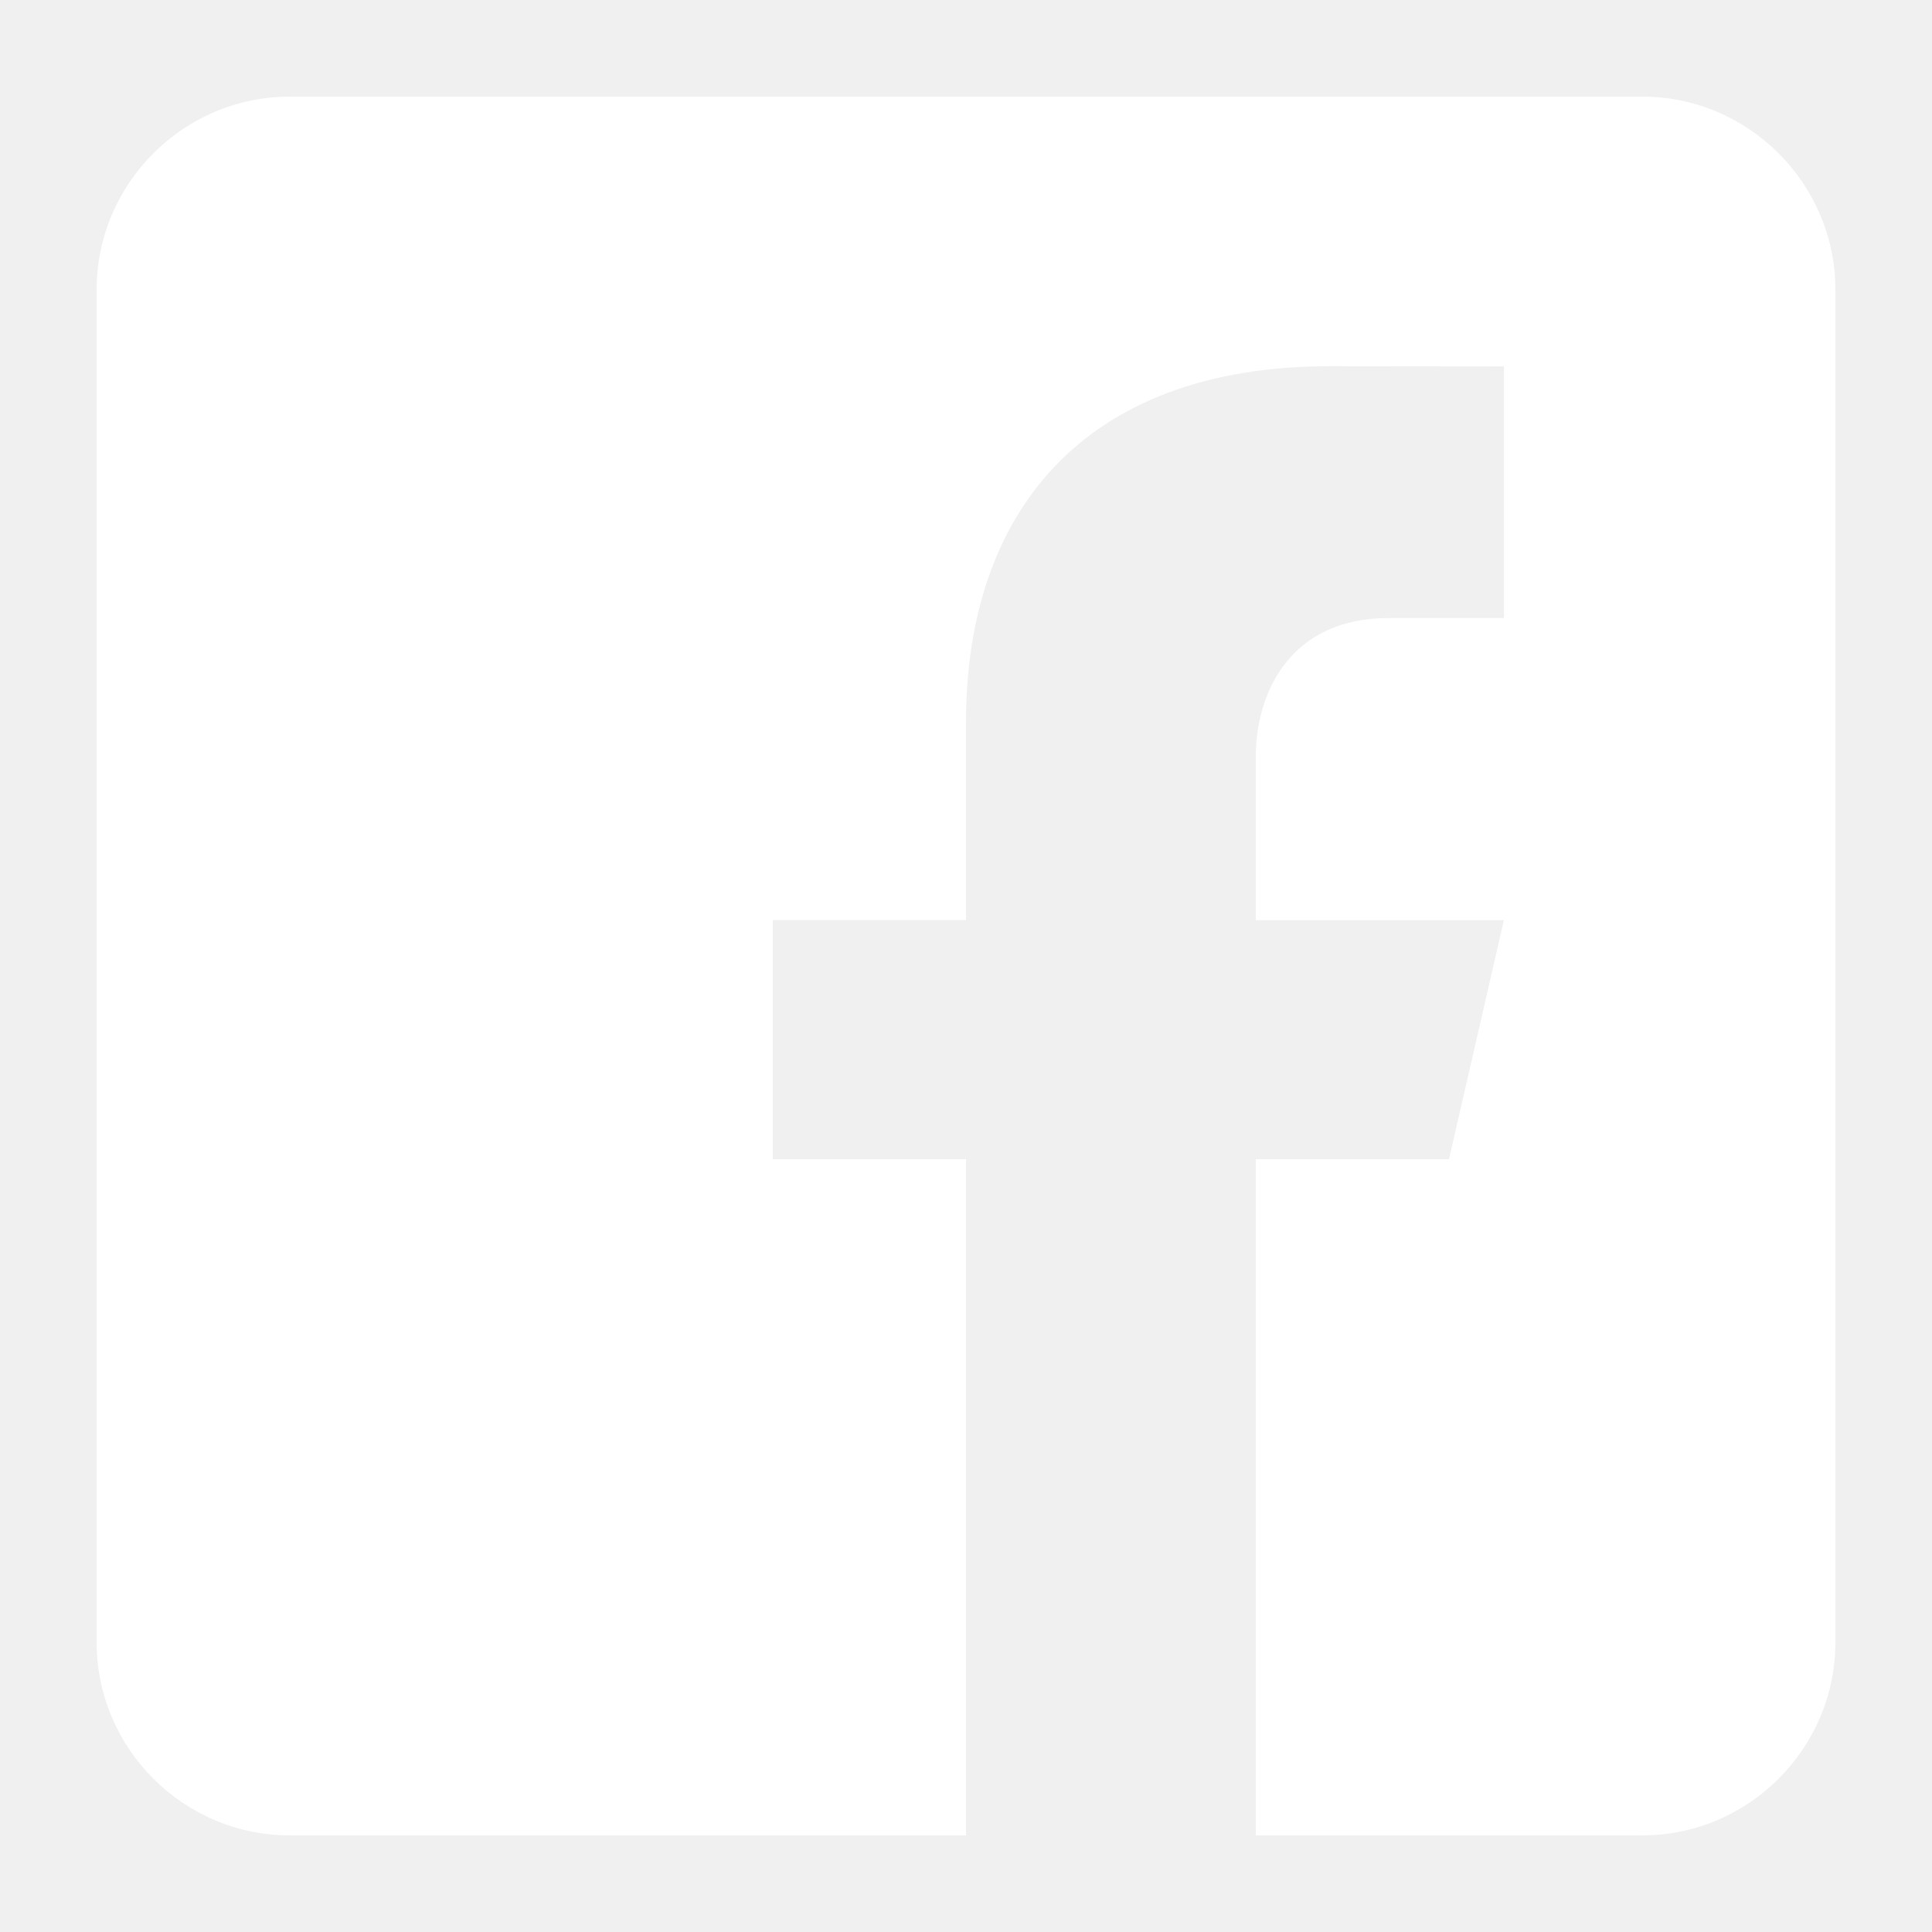
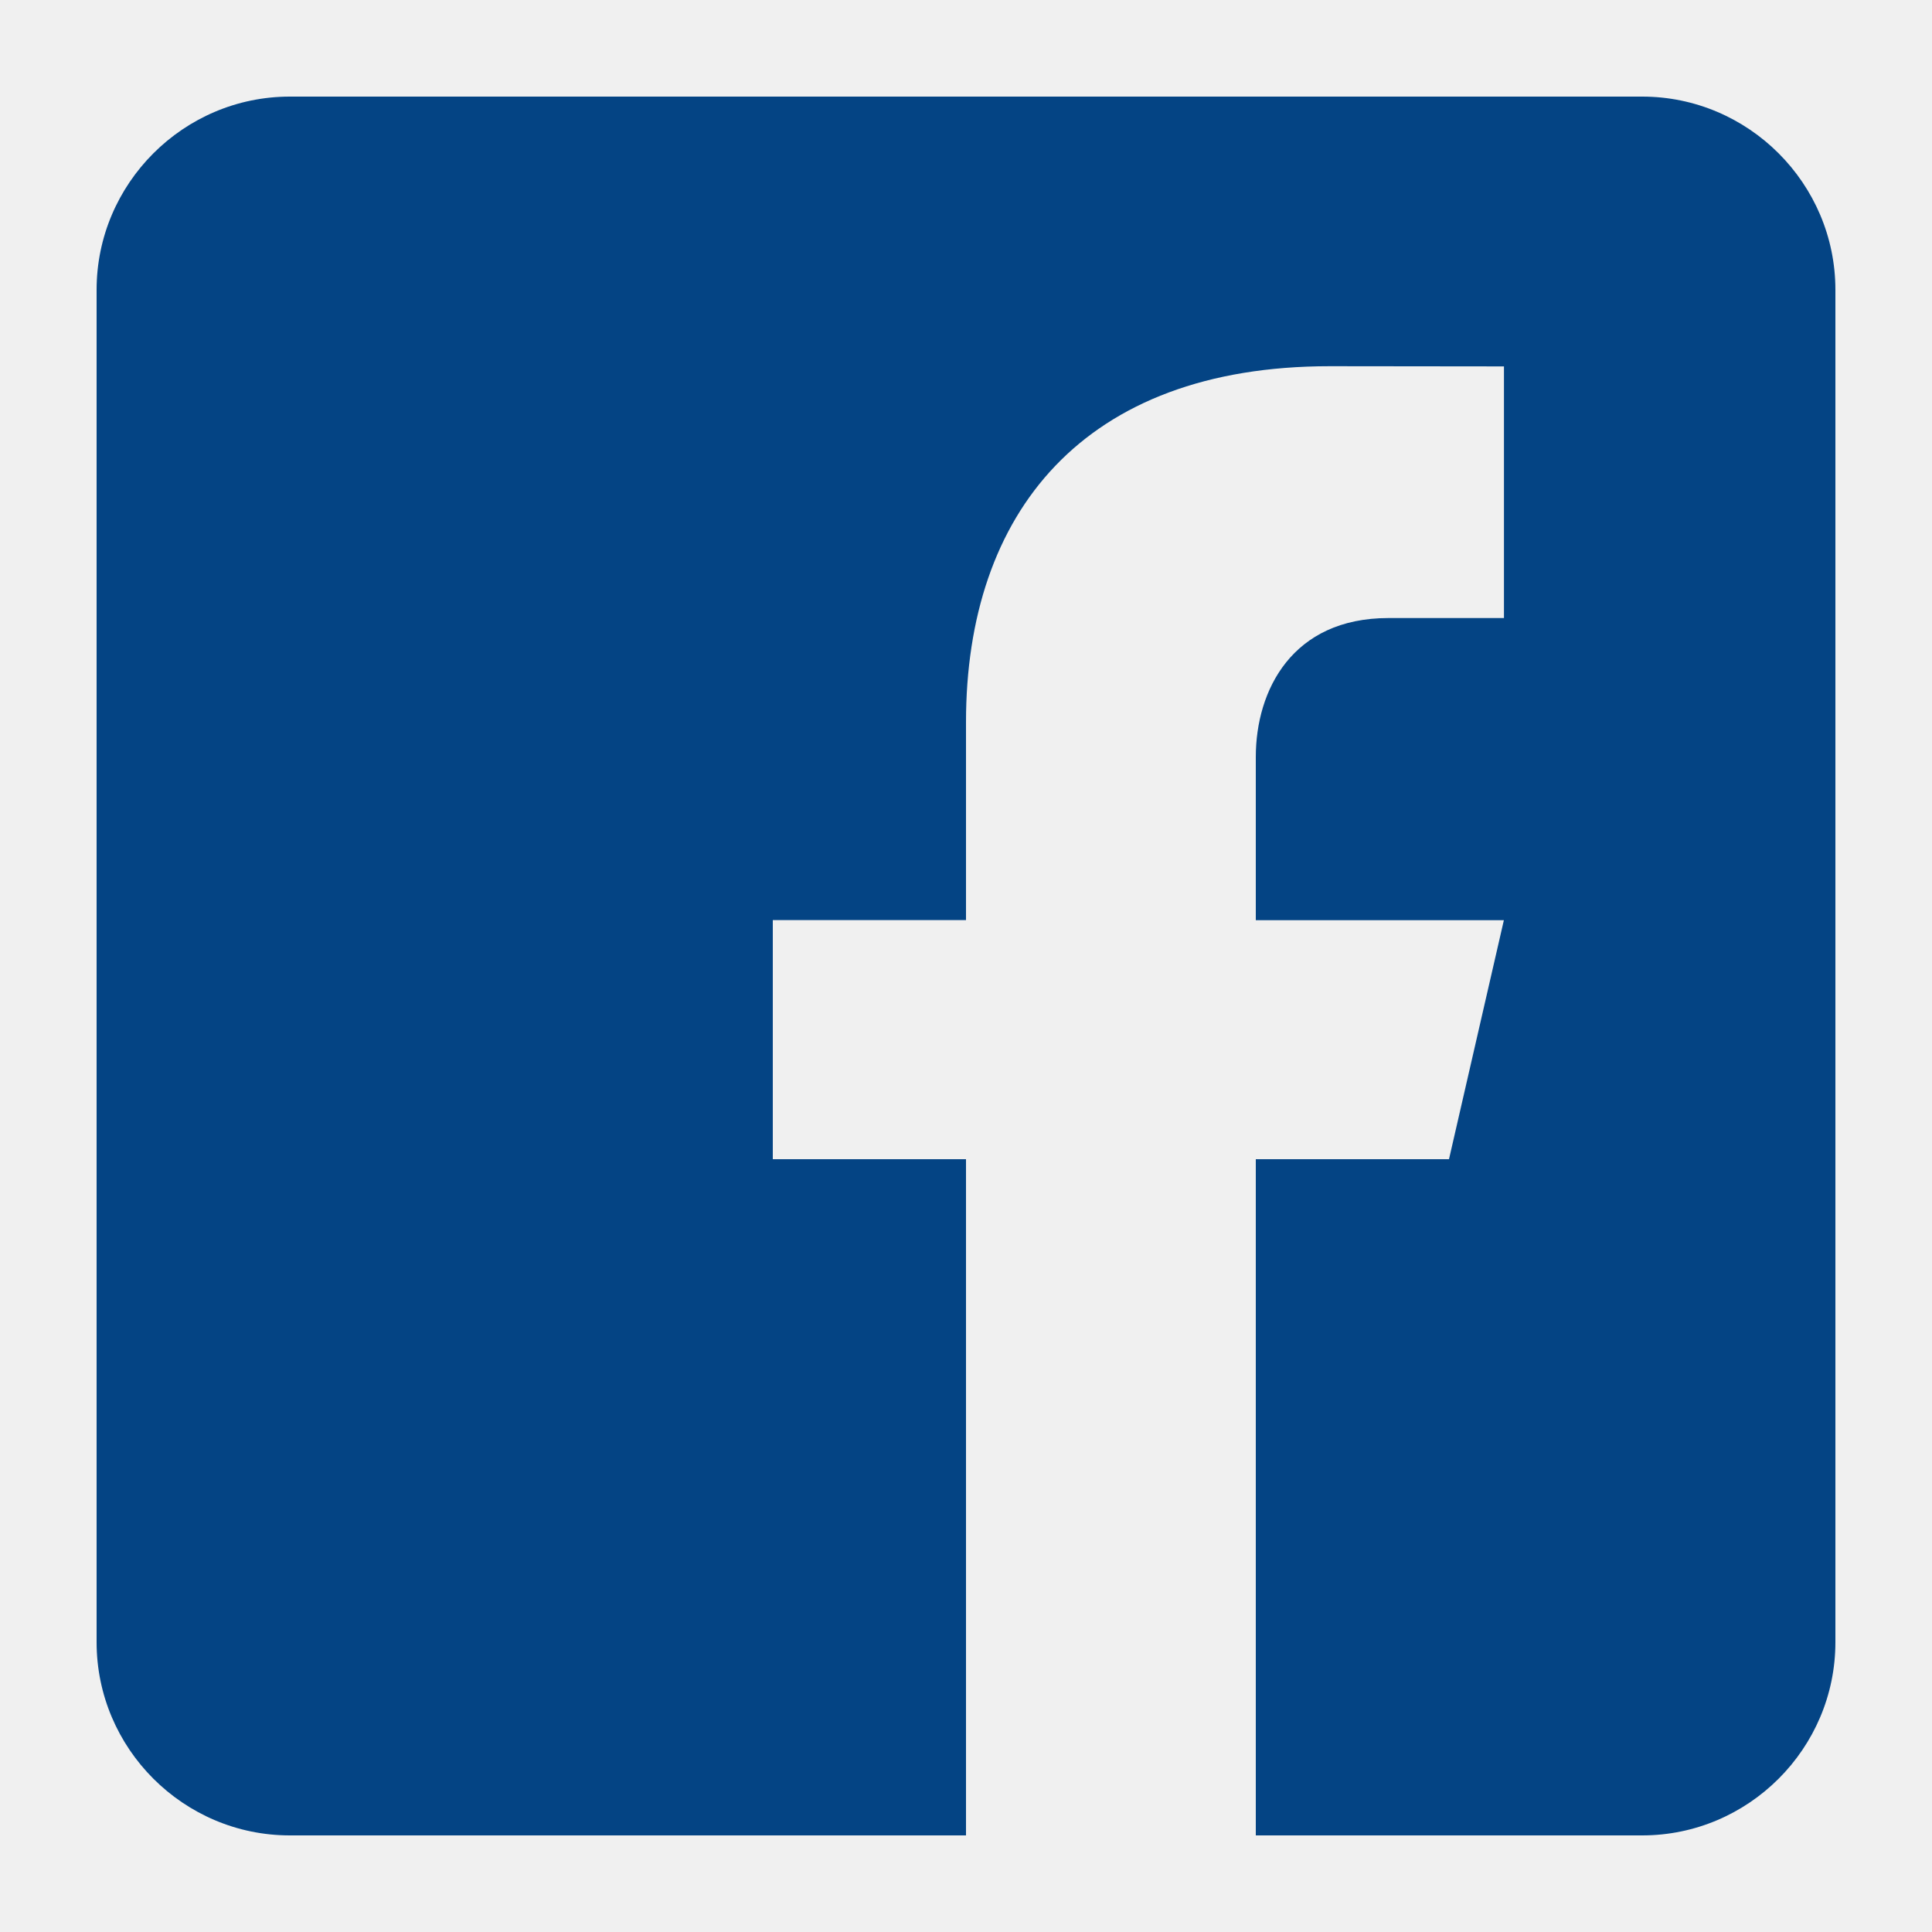
<svg xmlns="http://www.w3.org/2000/svg" version="1.1" id="Facebook" x="0px" y="0px" viewBox="0 0 20 20" enable-background="new 0 0 20 20" xml:space="preserve">
-   <path fill="white" d="M17,1H3C1.9,1,1,1.9,1,3v14c0,1.101,0.9,2,2,2h7v-7H8V9.525h2V7.475c0-2.164,1.212-3.684,3.766-3.684l1.803,0.002v2.605  h-1.197C13.378,6.398,13,7.144,13,7.836v1.69h2.568L15,12h-2v7h4c1.1,0,2-0.899,2-2V3C19,1.9,18.1,1,17,1z" />
+   <path fill="#044484" d="M17,1H3C1.9,1,1,1.9,1,3v14c0,1.101,0.9,2,2,2h7v-7H8V9.525h2V7.475c0-2.164,1.212-3.684,3.766-3.684l1.803,0.002v2.605  h-1.197C13.378,6.398,13,7.144,13,7.836v1.69h2.568L15,12h-2v7h4c1.1,0,2-0.899,2-2V3C19,1.9,18.1,1,17,1z" />
</svg>
